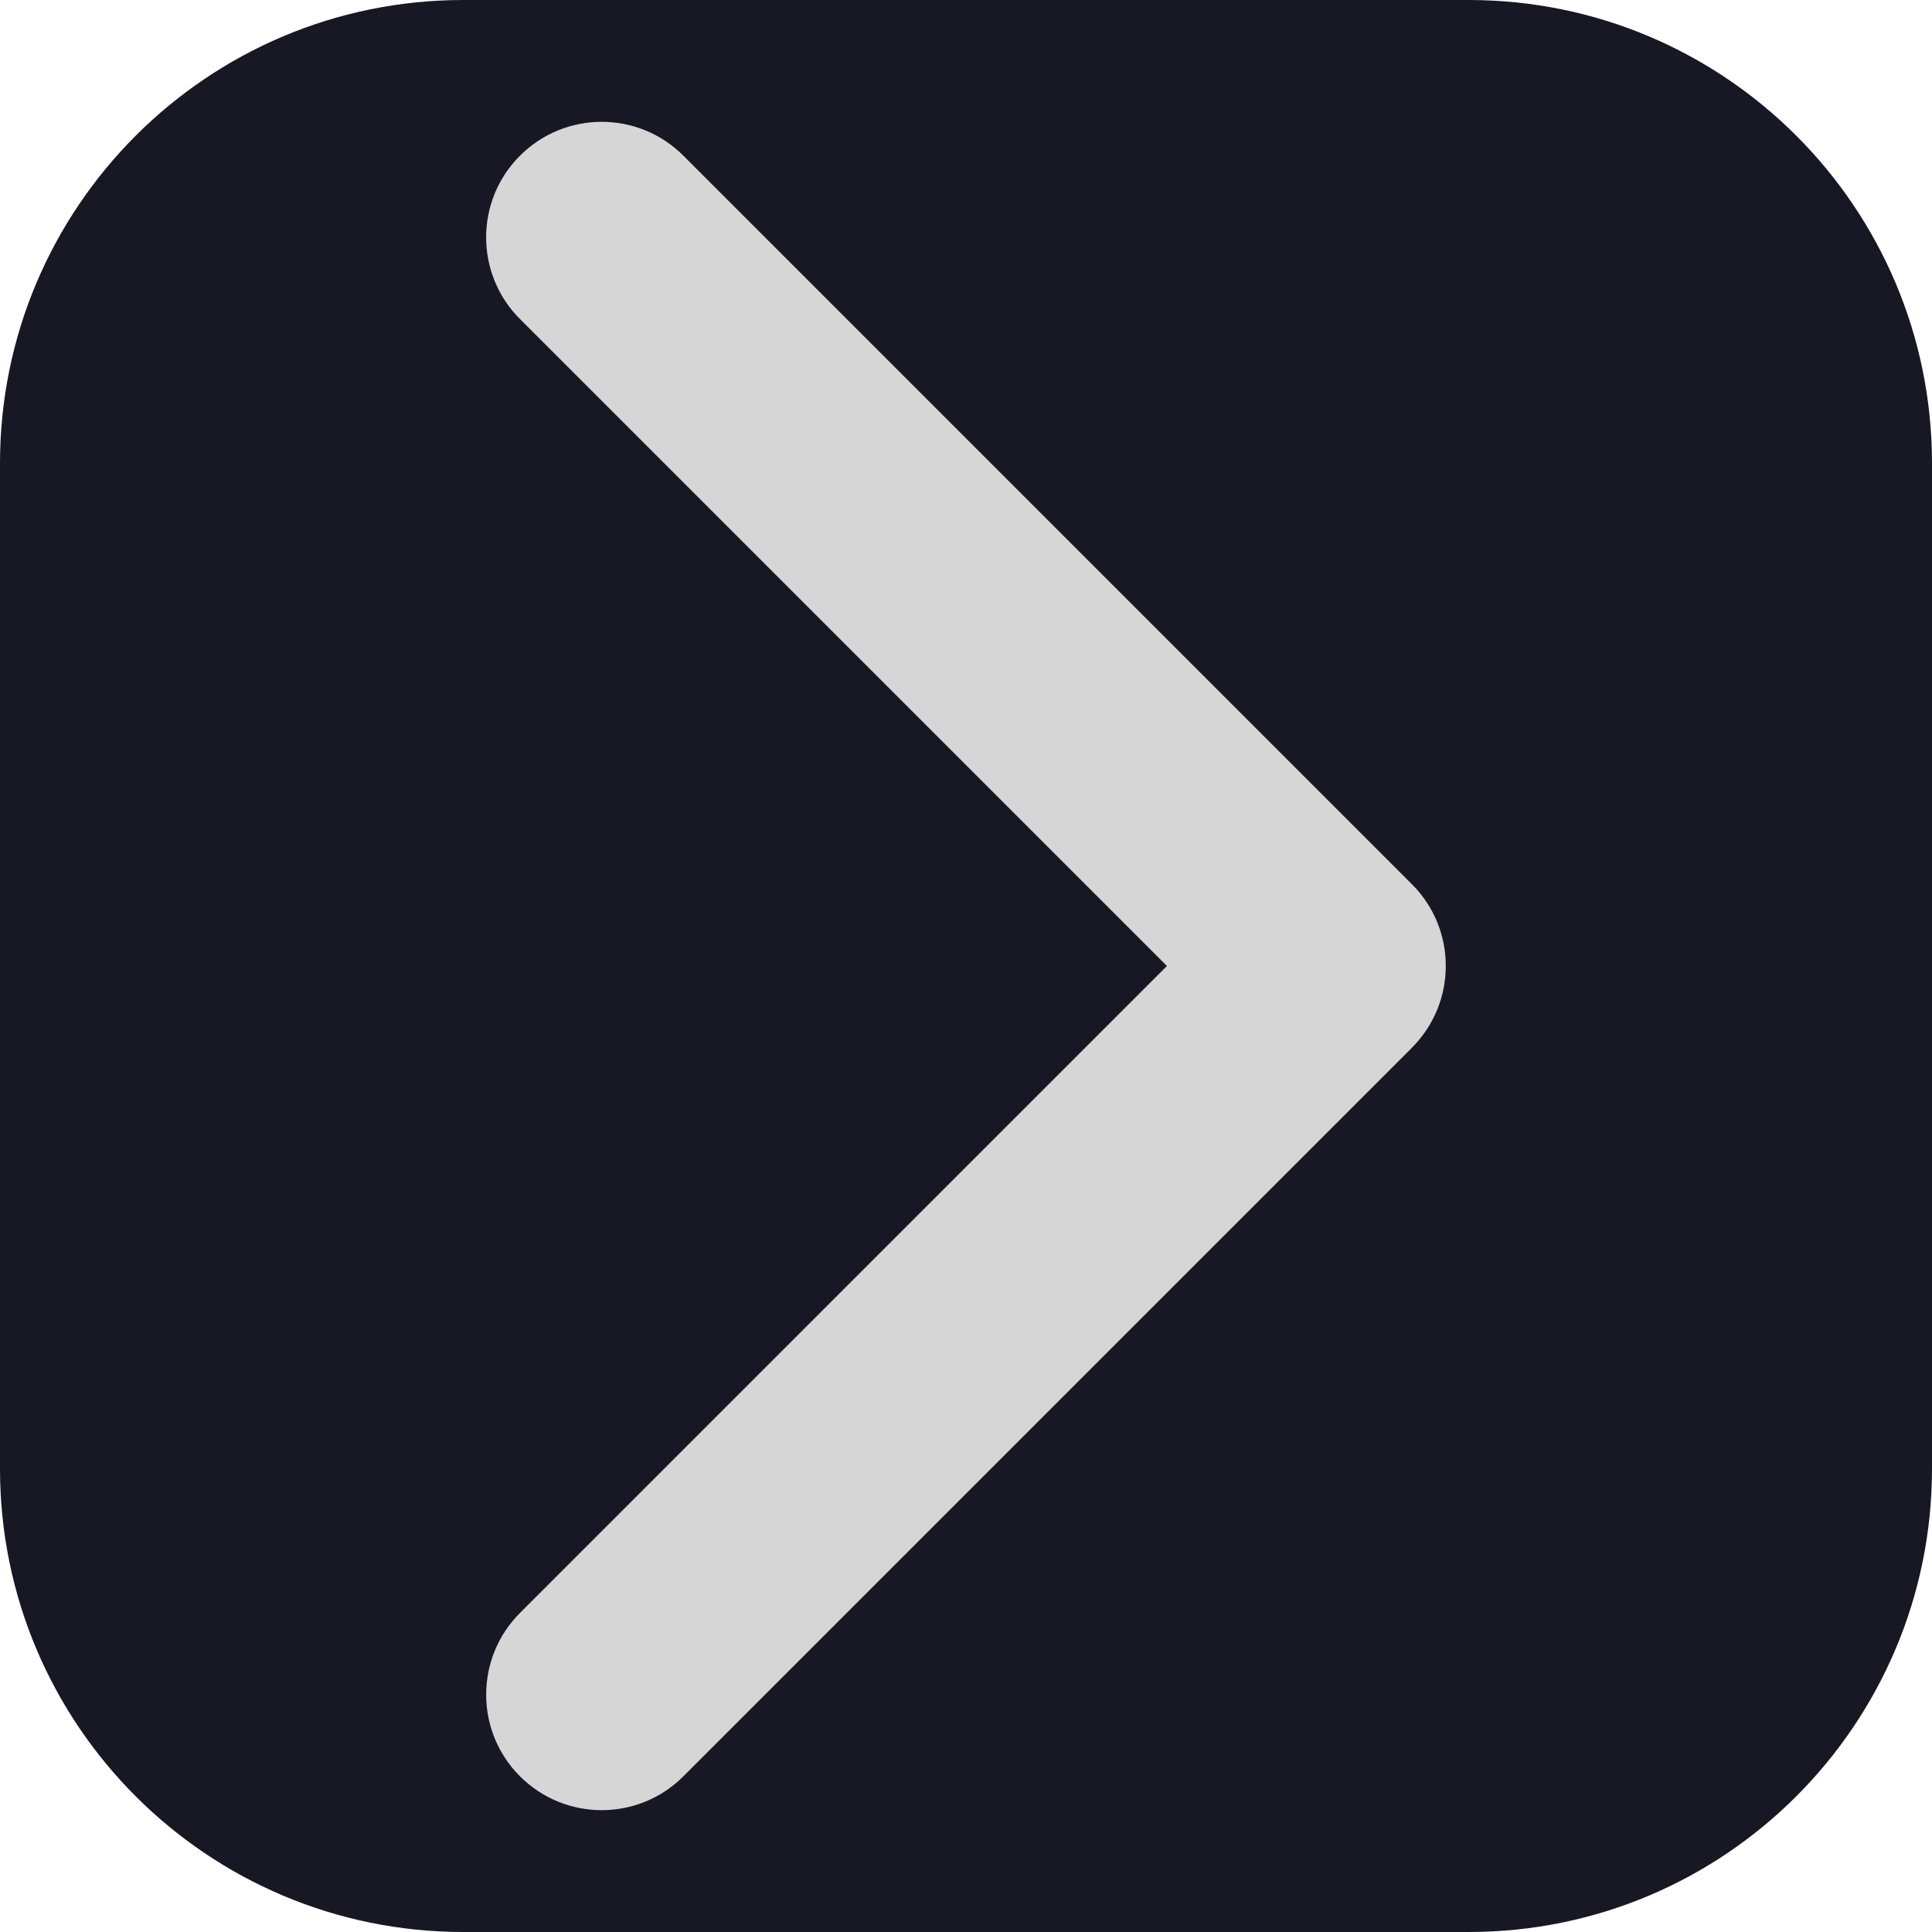
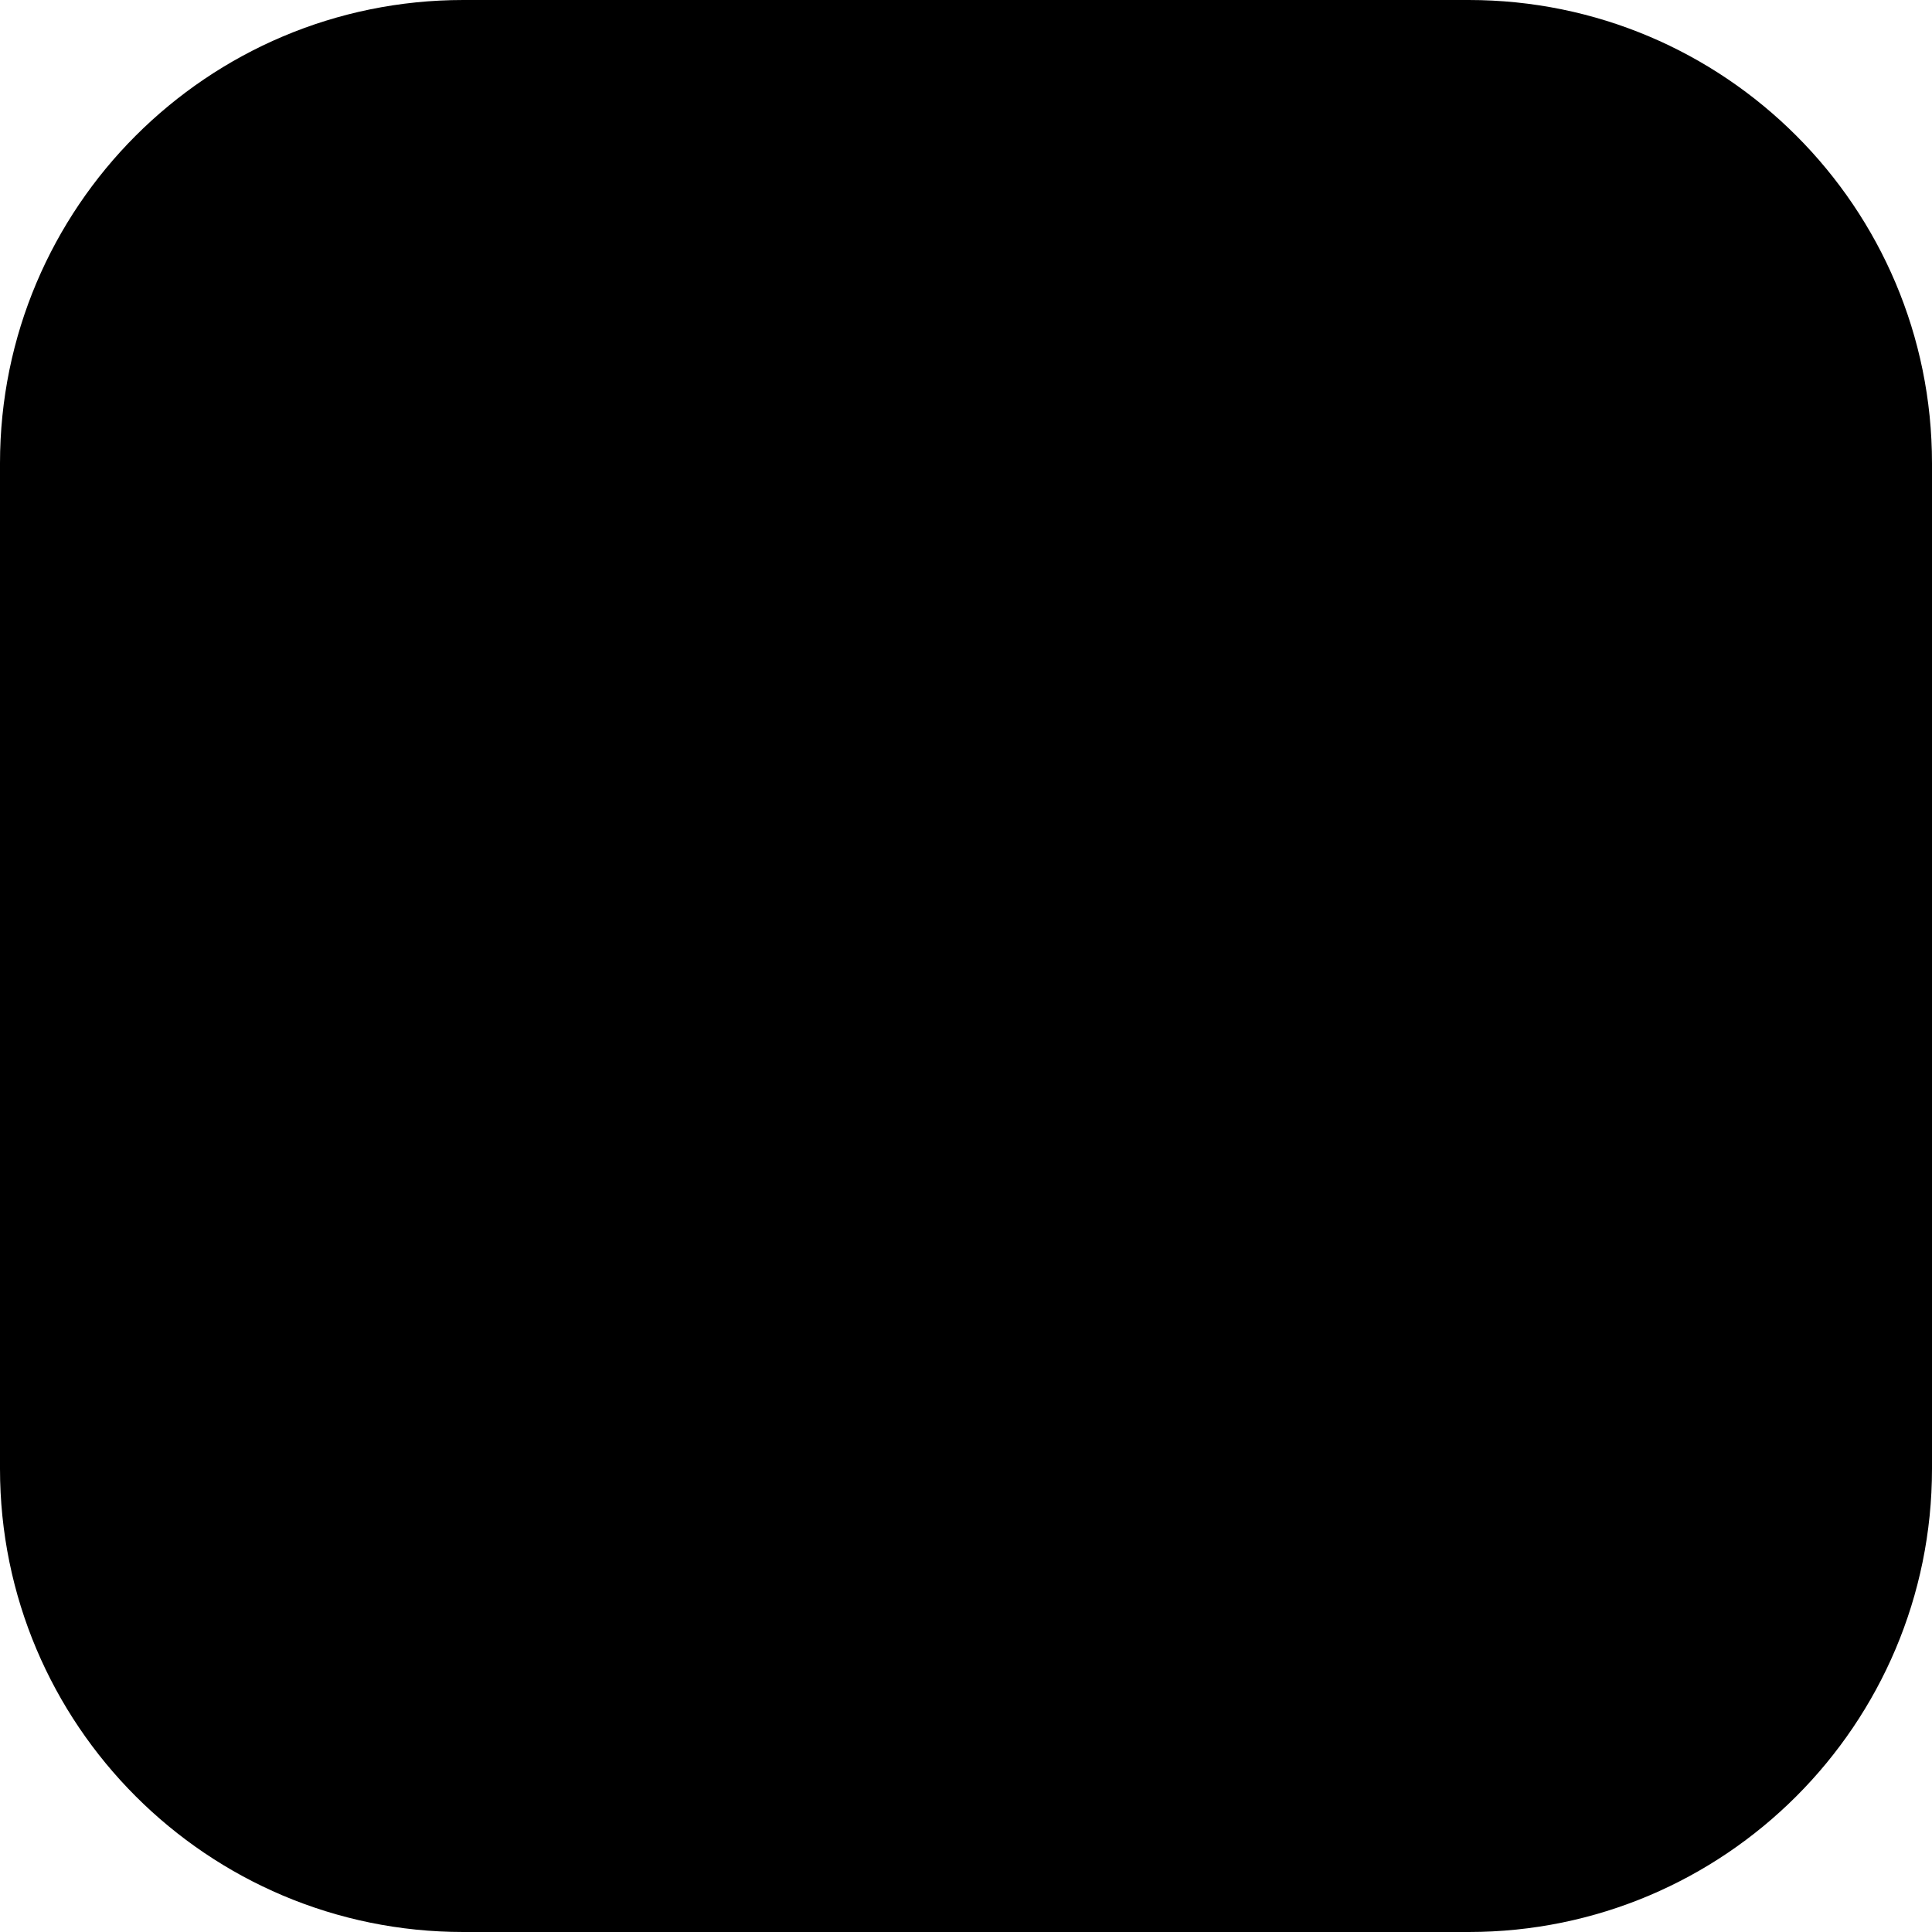
<svg xmlns="http://www.w3.org/2000/svg" id="Chevron_BG" data-name="Chevron BG" viewBox="0 0 360 360">
  <defs>
    <style>
      .cls-1 {
        fill: #171823;
      }

      .cls-2 {
        fill: #d6d6d6;
      }
    </style>
  </defs>
-   <rect class="cls-1" width="360" height="360" rx="86.33" ry="86.33" />
-   <path class="cls-2" d="m263.11,195.22l-135.77,135.77c-8.41,8.41-22.04,8.41-30.45,0-4.2-4.2-6.31-9.72-6.3-15.22,0-5.51,2.1-11.02,6.3-15.22l120.55-120.55L96.89,59.45c-8.41-8.41-8.41-22.04,0-30.44,4.2-4.2,9.72-6.31,15.22-6.31,5.51,0,11.02,2.1,15.22,6.3l135.77,135.77c4.2,4.2,6.31,9.72,6.3,15.22,0,5.51-2.1,11.02-6.3,15.22Z" />
+   <rect className="cls-1" width="360" height="360" rx="86.33" ry="86.33" />
+   <path className="cls-2" d="m263.11,195.22l-135.77,135.77c-8.41,8.41-22.04,8.41-30.45,0-4.2-4.2-6.31-9.72-6.3-15.22,0-5.51,2.1-11.02,6.3-15.22l120.55-120.55L96.89,59.45c-8.41-8.41-8.41-22.04,0-30.44,4.2-4.2,9.72-6.31,15.22-6.31,5.51,0,11.02,2.1,15.22,6.3l135.77,135.77c4.2,4.2,6.31,9.72,6.3,15.22,0,5.51-2.1,11.02-6.3,15.22Z" />
</svg>
